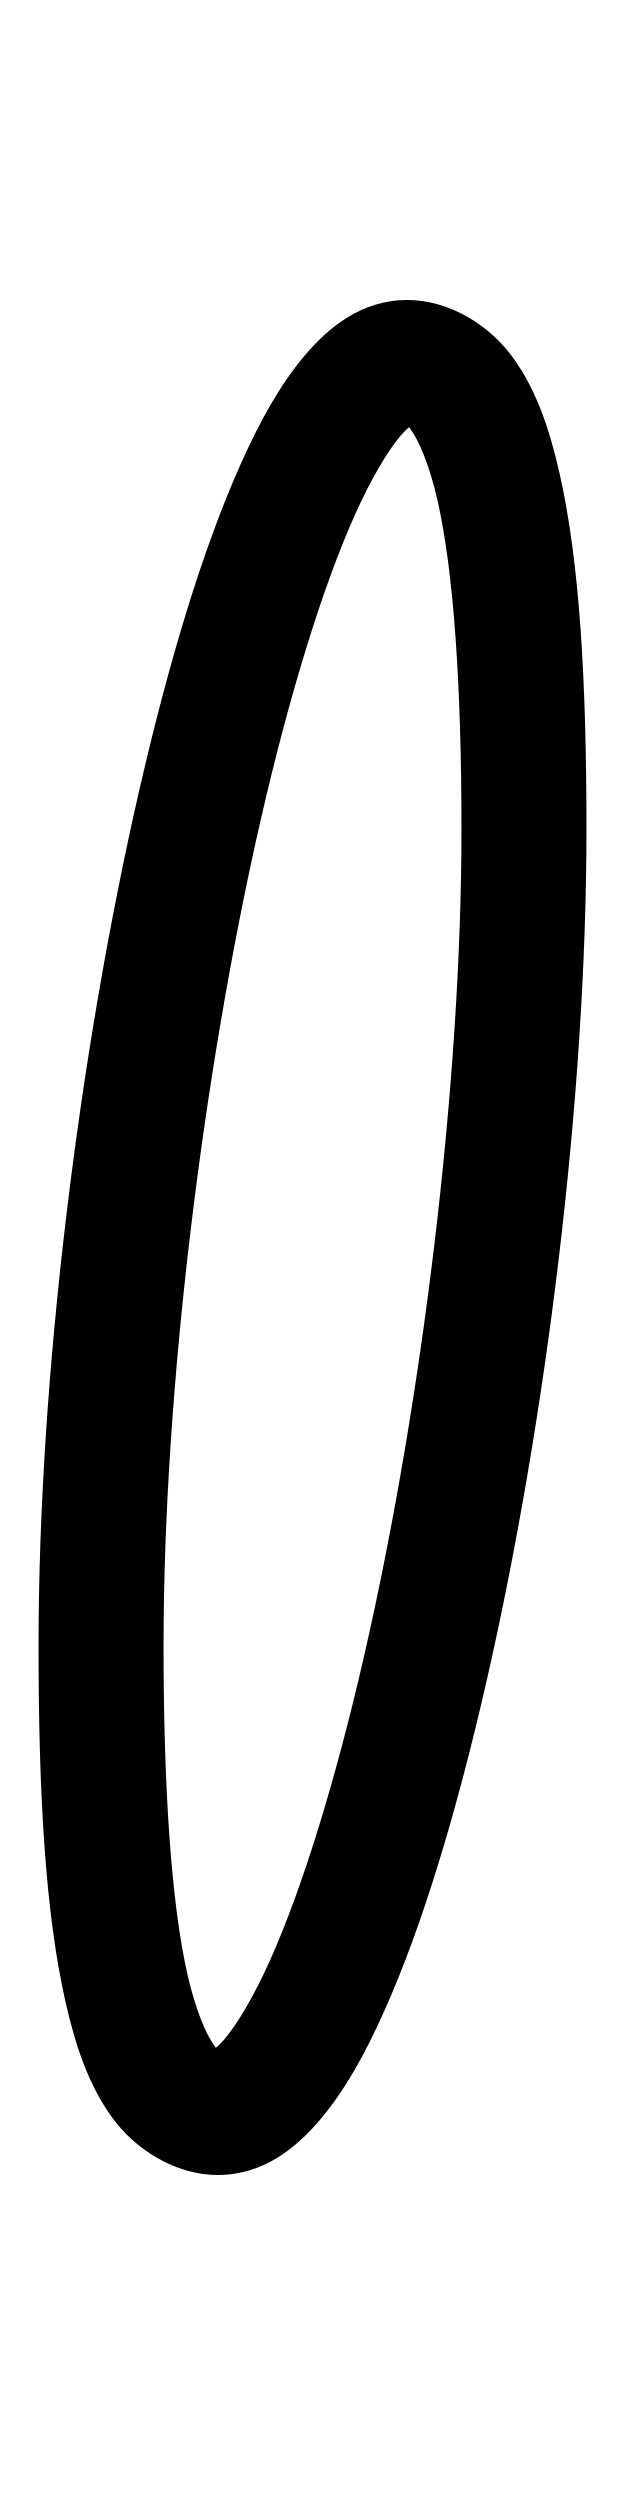
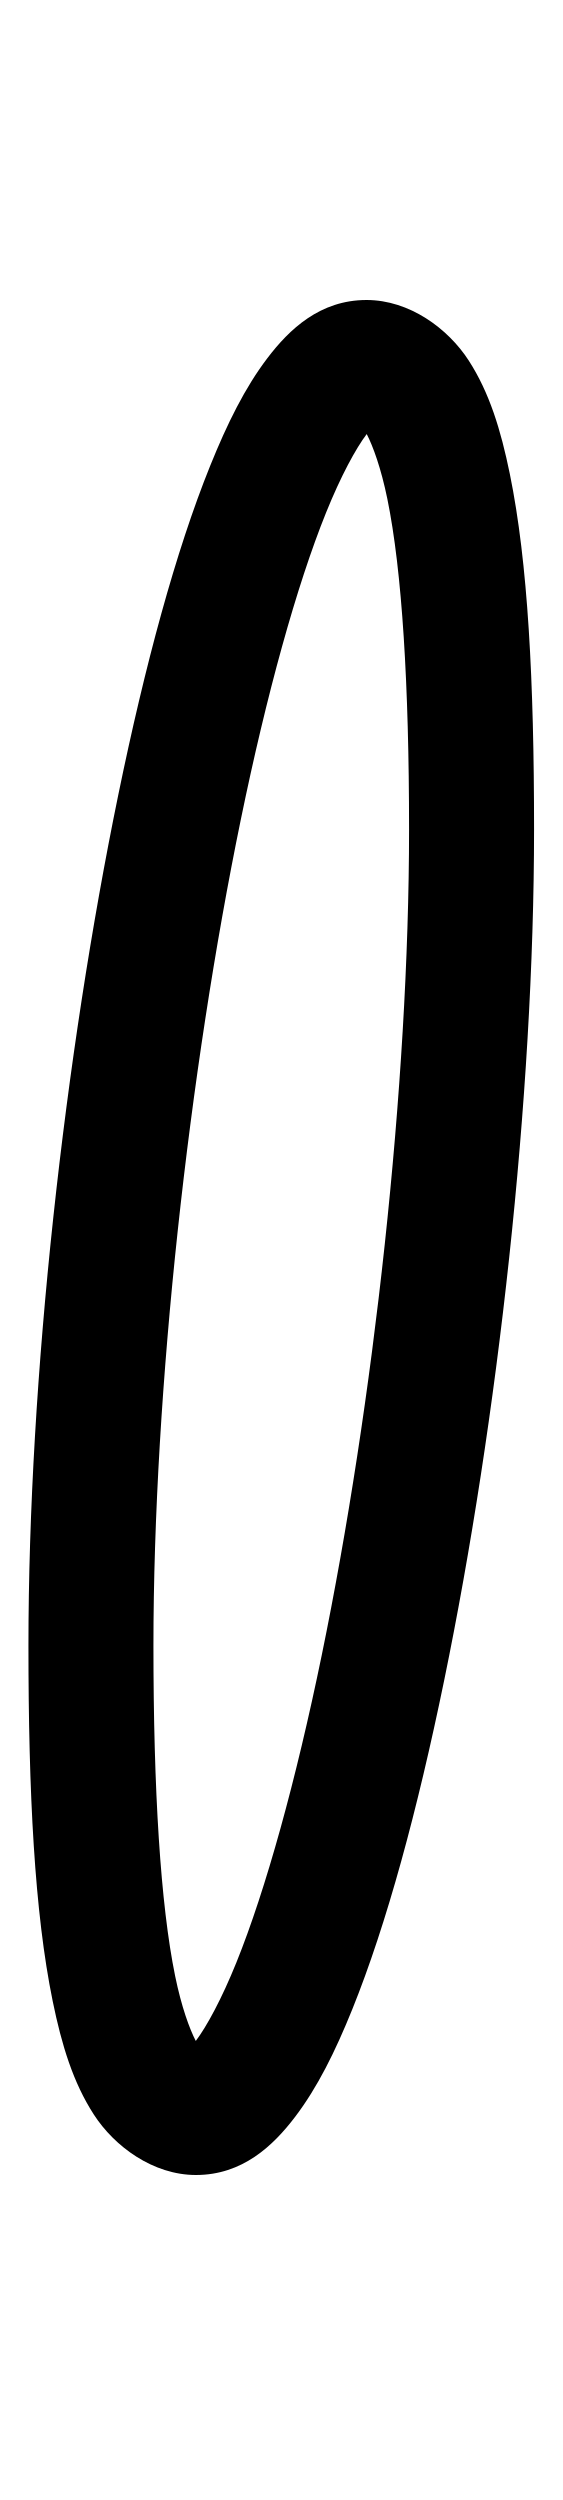
- <svg xmlns="http://www.w3.org/2000/svg" width="250" height="1000" viewBox="0 0 250 1000" version="1.1" id="svg1">
+ <svg xmlns="http://www.w3.org/2000/svg" width="225" height="1000" viewBox="0 0 225 1000" version="1.1" id="svg1">
  <defs id="defs1" />
-   <g id="layer1" transform="translate(-2340)">
-     <path style="stroke-width:40.871;stroke-linecap:round;stroke-linejoin:round" d="m 2502.916,120 c -18.125,0 -31.346,10.728 -41.127,22.332 -9.781,11.604 -17.749,25.972 -25.436,43.119 -15.373,34.294 -29.037,79.848 -40.934,131.895 -23.793,104.094 -40.004,233.442 -40.004,340.988 0,59.167 2.697,106.836 10.83,142.623 4.067,17.894 9.274,33.042 18.467,45.855 9.192,12.814 25.288,23.188 42.371,23.188 18.125,0 31.346,-10.728 41.127,-22.332 9.781,-11.604 17.749,-25.972 25.436,-43.119 15.373,-34.294 29.037,-79.848 40.934,-131.895 23.793,-104.094 40.004,-233.442 40.004,-340.988 0,-59.167 -2.697,-106.836 -10.83,-142.623 -4.067,-17.894 -9.274,-33.042 -18.467,-45.855 C 2536.095,130.374 2519.999,120 2502.916,120 Z m 0.053,49.814 c 0.053,0.077 0.112,0.162 0.119,0.176 -0.07,8.6e-4 -0.09,0.006 -0.146,0.008 0.073,-0.016 0.06,-0.103 0.027,-0.184 z m 0.711,1.059 c 0.253,0.394 0.199,0.371 0.981,1.461 2.839,3.957 7.111,13.599 10.336,27.789 6.45,28.379 9.588,74.043 9.588,131.543 0,102.454 -15.874,229.775 -38.748,329.848 -11.437,50.036 -24.75,93.438 -37.814,122.582 -6.532,14.572 -13.148,25.543 -18.041,31.348 -1.718,2.038 -2.843,3.025 -3.66,3.684 -0.253,-0.394 -0.199,-0.371 -0.981,-1.461 -2.839,-3.957 -7.111,-13.599 -10.336,-27.789 -6.45,-28.379 -9.588,-74.043 -9.588,-131.543 0,-102.454 15.874,-229.775 38.748,-329.848 11.437,-50.036 24.75,-93.438 37.814,-122.582 6.532,-14.572 13.148,-25.543 18.041,-31.348 1.718,-2.038 2.843,-3.025 3.66,-3.684 z m -76.635,649.129 c -0.092,0.014 -0.091,0.08 -0.088,0.104 0,-0.011 -0.015,-0.038 -0.045,-0.096 0.064,-7.8e-4 0.088,-0.005 0.133,-0.008 z" id="path5" />
+   <g id="layer1" transform="translate(-4590)">
+     <path style="stroke-width:50;stroke-linecap:round;stroke-linejoin:round" d="m 4736.625,120 c -18.599,0 -30.886,11.678 -39.728,23.334 -8.843,11.656 -15.941,25.915 -22.83,42.99 -13.778,34.151 -26.052,79.595 -36.74,131.555 -21.378,103.919 -35.951,233.163 -35.951,340.455 0,59.083 2.441,106.628 9.695,142.092 3.627,17.732 8.193,32.585 16.451,45.375 8.258,12.79 23.719,24.199 40.853,24.199 18.599,0 30.886,-11.678 39.728,-23.334 8.843,-11.656 15.941,-25.915 22.83,-42.99 13.778,-34.151 26.052,-79.595 36.74,-131.555 21.378,-103.919 35.951,-233.163 35.951,-340.455 0,-59.083 -2.441,-106.628 -9.695,-142.092 -3.627,-17.732 -8.193,-32.585 -16.451,-45.375 C 4769.22,131.409 4753.759,120 4736.625,120 Z m 0.062,53.621 c 2.504,4.836 5.736,13.645 8.258,25.973 5.871,28.703 8.68,74.489 8.68,132.072 0,102.708 -14.301,230.133 -34.924,330.381 -10.311,50.124 -22.319,93.636 -34.135,122.922 -5.889,14.597 -11.893,25.642 -16.254,31.41 -2.504,-4.836 -5.736,-13.645 -8.258,-25.973 -5.871,-28.703 -8.68,-74.489 -8.68,-132.072 0,-102.708 14.301,-230.133 34.924,-330.381 10.311,-50.124 22.319,-93.636 34.135,-122.922 5.889,-14.597 11.893,-25.642 16.254,-31.41 z" id="path5" />
  </g>
</svg>
